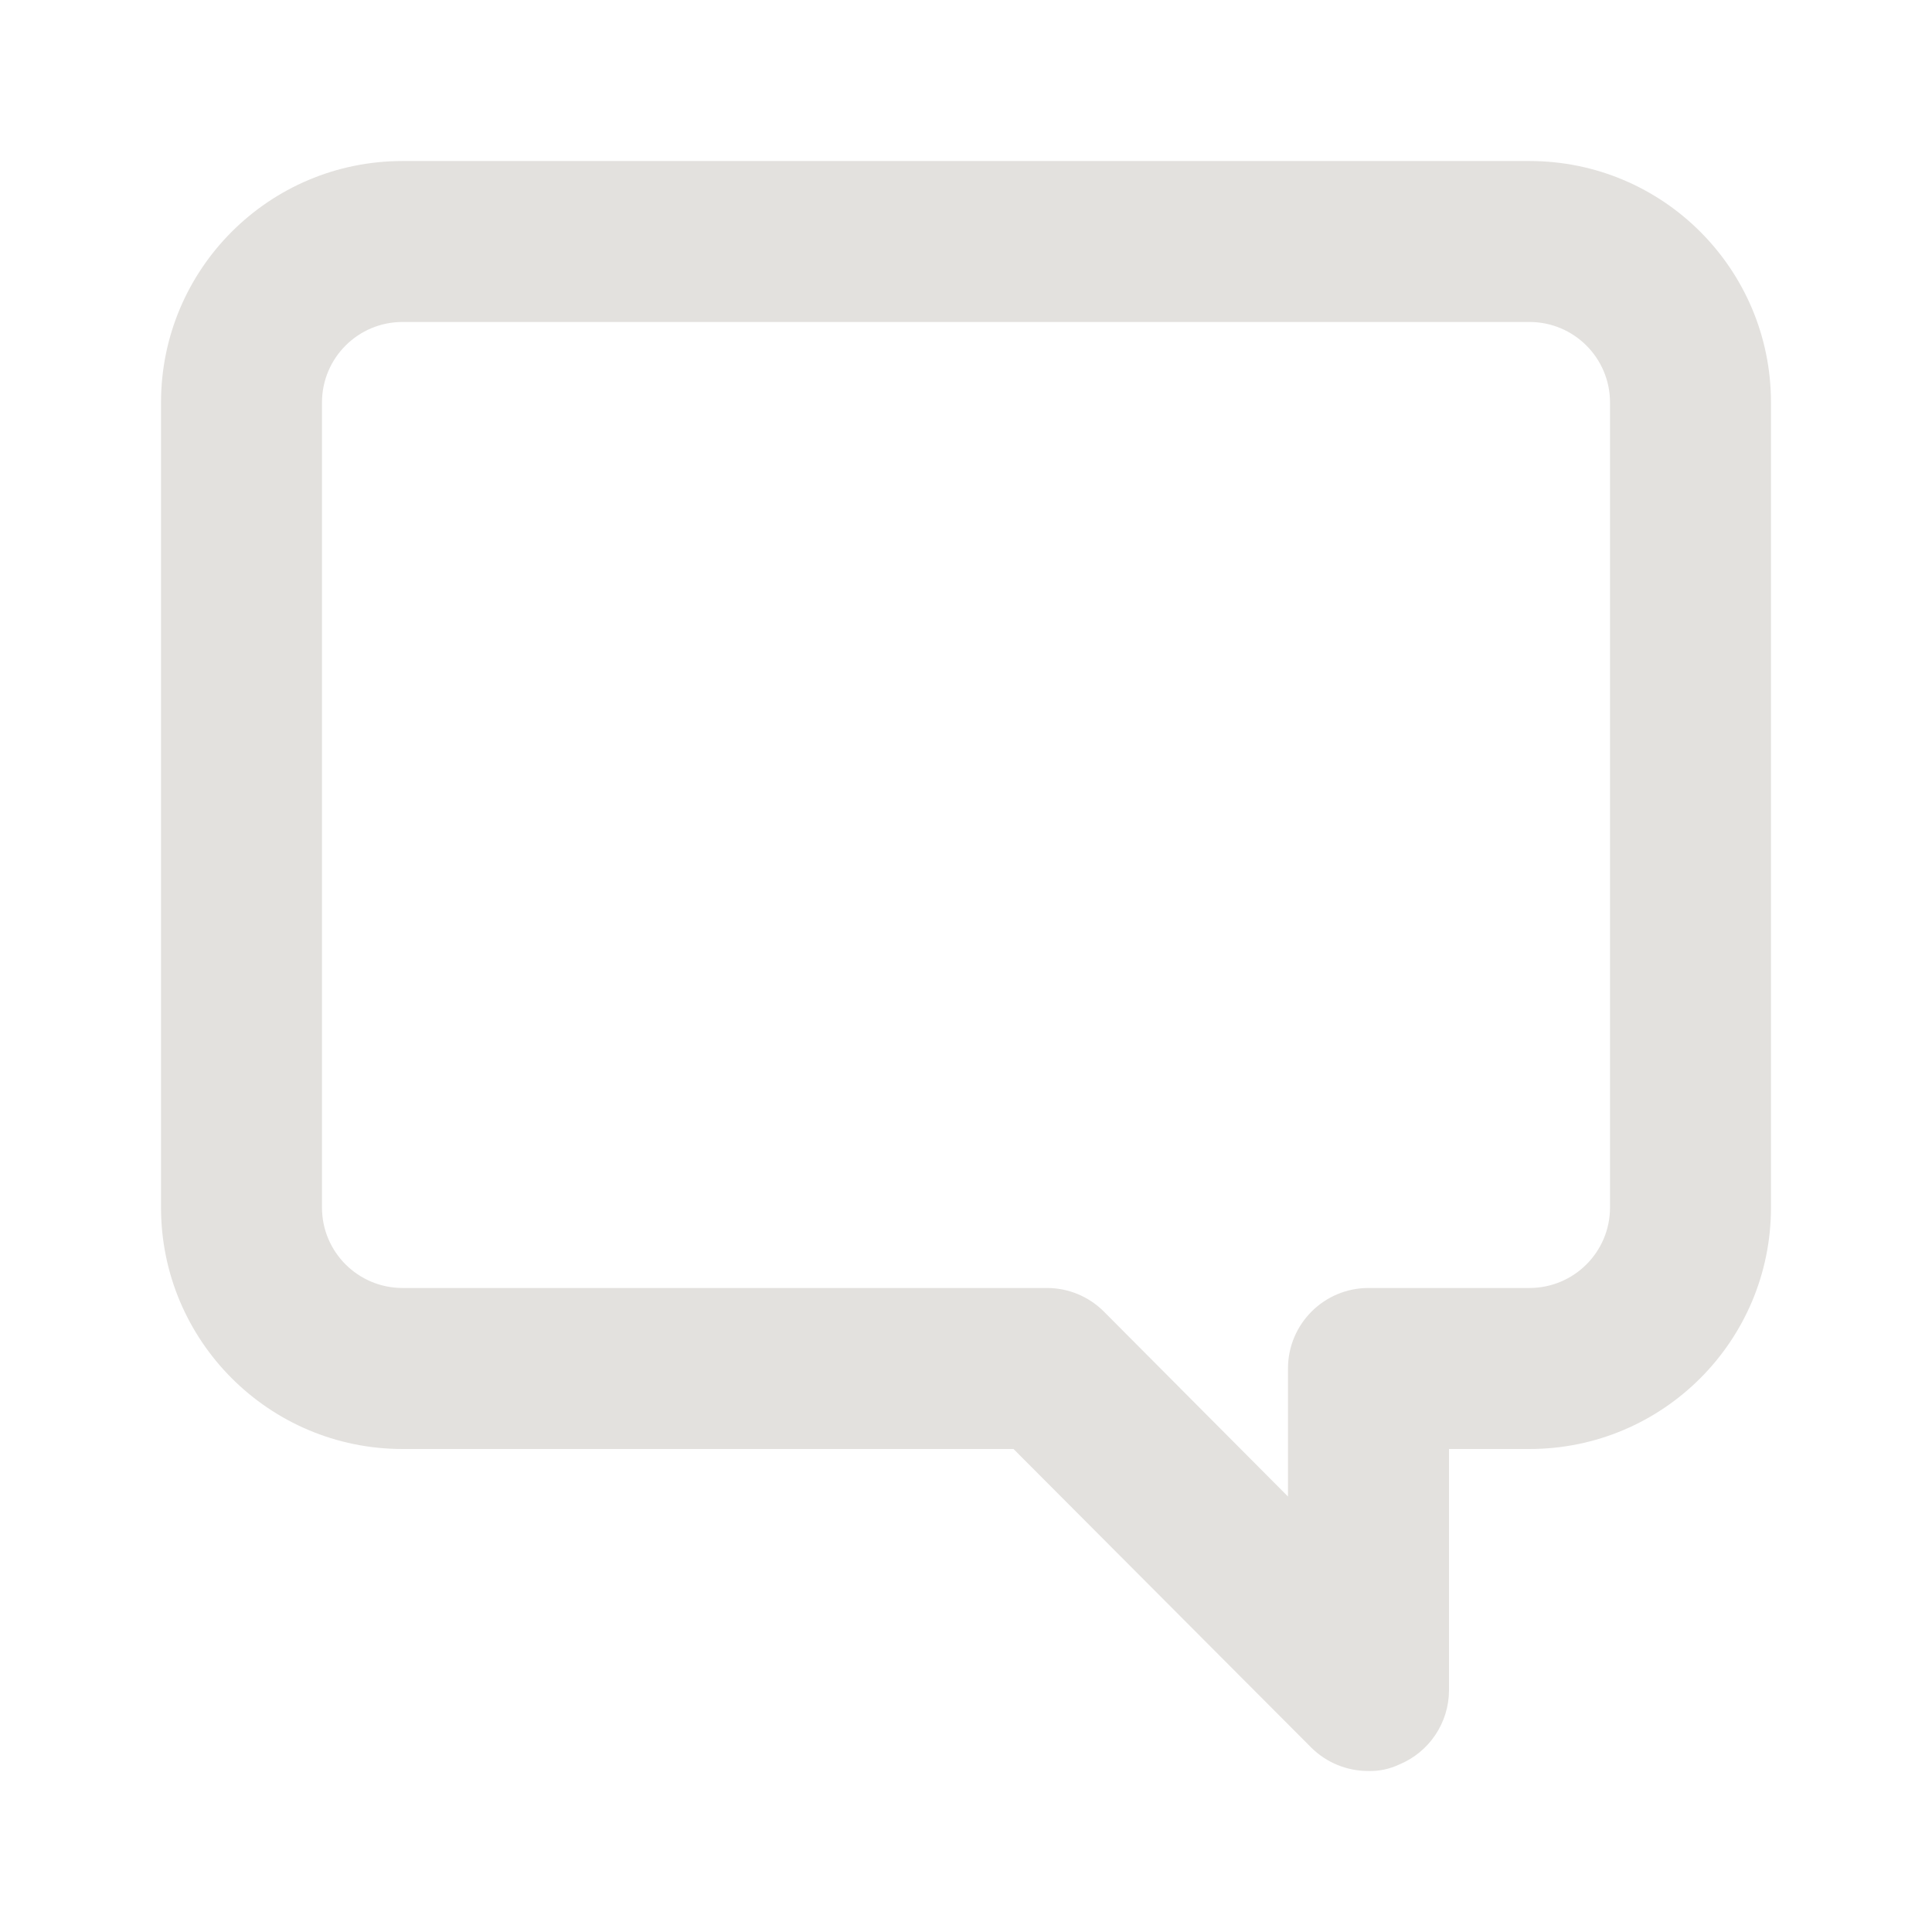
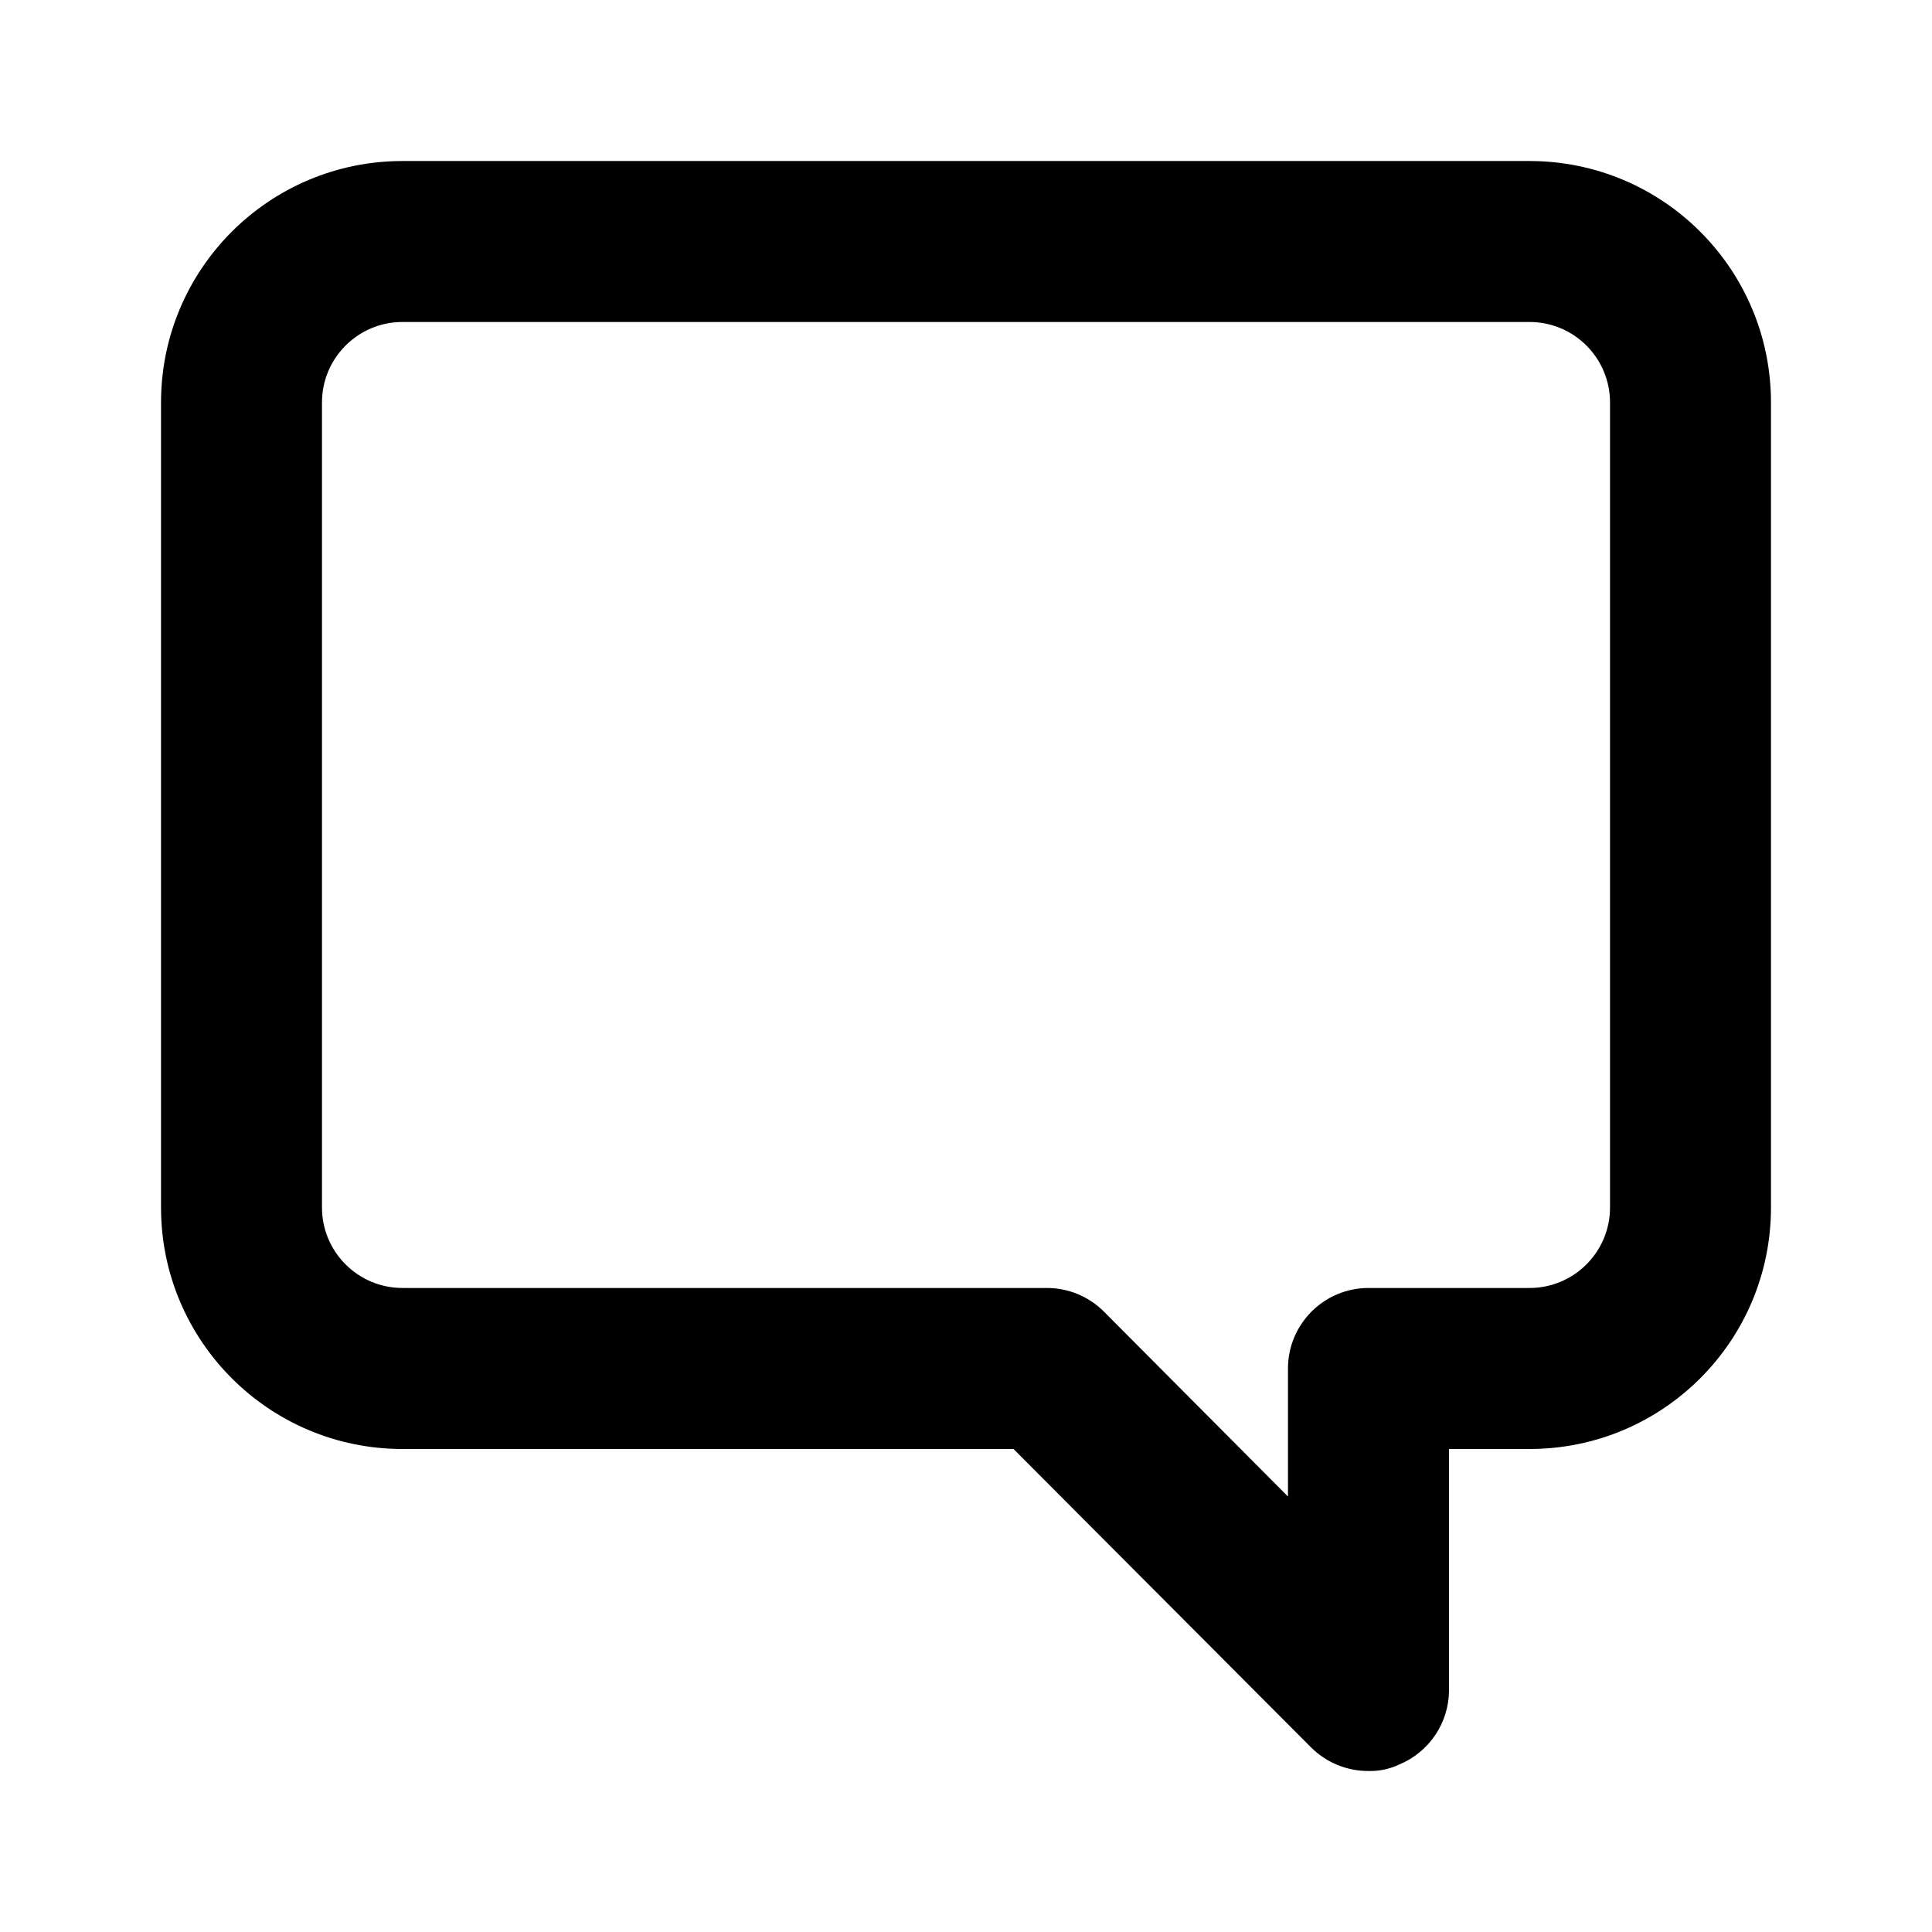
<svg xmlns="http://www.w3.org/2000/svg" width="32" height="32" viewBox="0 0 32 32" fill="none">
-   <path fill-rule="evenodd" clip-rule="evenodd" d="M6.667 2.667H25.333C27.543 2.667 29.333 4.457 29.333 6.667V20C29.333 22.209 27.543 24 25.333 24H24V28C23.997 28.538 23.671 29.022 23.173 29.227C23.015 29.301 22.842 29.338 22.667 29.333C22.312 29.335 21.972 29.196 21.72 28.947L16.787 24H6.667C4.458 24 2.667 22.209 2.667 20V6.667C2.667 4.457 4.458 2.667 6.667 2.667ZM25.333 21.333C26.07 21.333 26.667 20.736 26.667 20V6.667C26.667 5.93 26.07 5.333 25.333 5.333H6.667C5.93 5.333 5.333 5.93 5.333 6.667V20C5.333 20.736 5.93 21.333 6.667 21.333H17.333C17.688 21.331 18.028 21.47 18.28 21.72L21.333 24.787V22.667C21.333 21.93 21.93 21.333 22.667 21.333H25.333Z" fill="#E3E1DE" />
+   <path fill-rule="evenodd" clip-rule="evenodd" d="M6.667 2.667H25.333C27.543 2.667 29.333 4.457 29.333 6.667V20C29.333 22.209 27.543 24 25.333 24H24V28C23.997 28.538 23.671 29.022 23.173 29.227C23.015 29.301 22.842 29.338 22.667 29.333C22.312 29.335 21.972 29.196 21.72 28.947L16.787 24H6.667C4.458 24 2.667 22.209 2.667 20V6.667C2.667 4.457 4.458 2.667 6.667 2.667ZM25.333 21.333C26.07 21.333 26.667 20.736 26.667 20V6.667C26.667 5.93 26.07 5.333 25.333 5.333H6.667C5.93 5.333 5.333 5.93 5.333 6.667V20C5.333 20.736 5.93 21.333 6.667 21.333H17.333C17.688 21.331 18.028 21.47 18.28 21.72L21.333 24.787V22.667C21.333 21.93 21.93 21.333 22.667 21.333H25.333Z" fill="currentColor" />
</svg>
